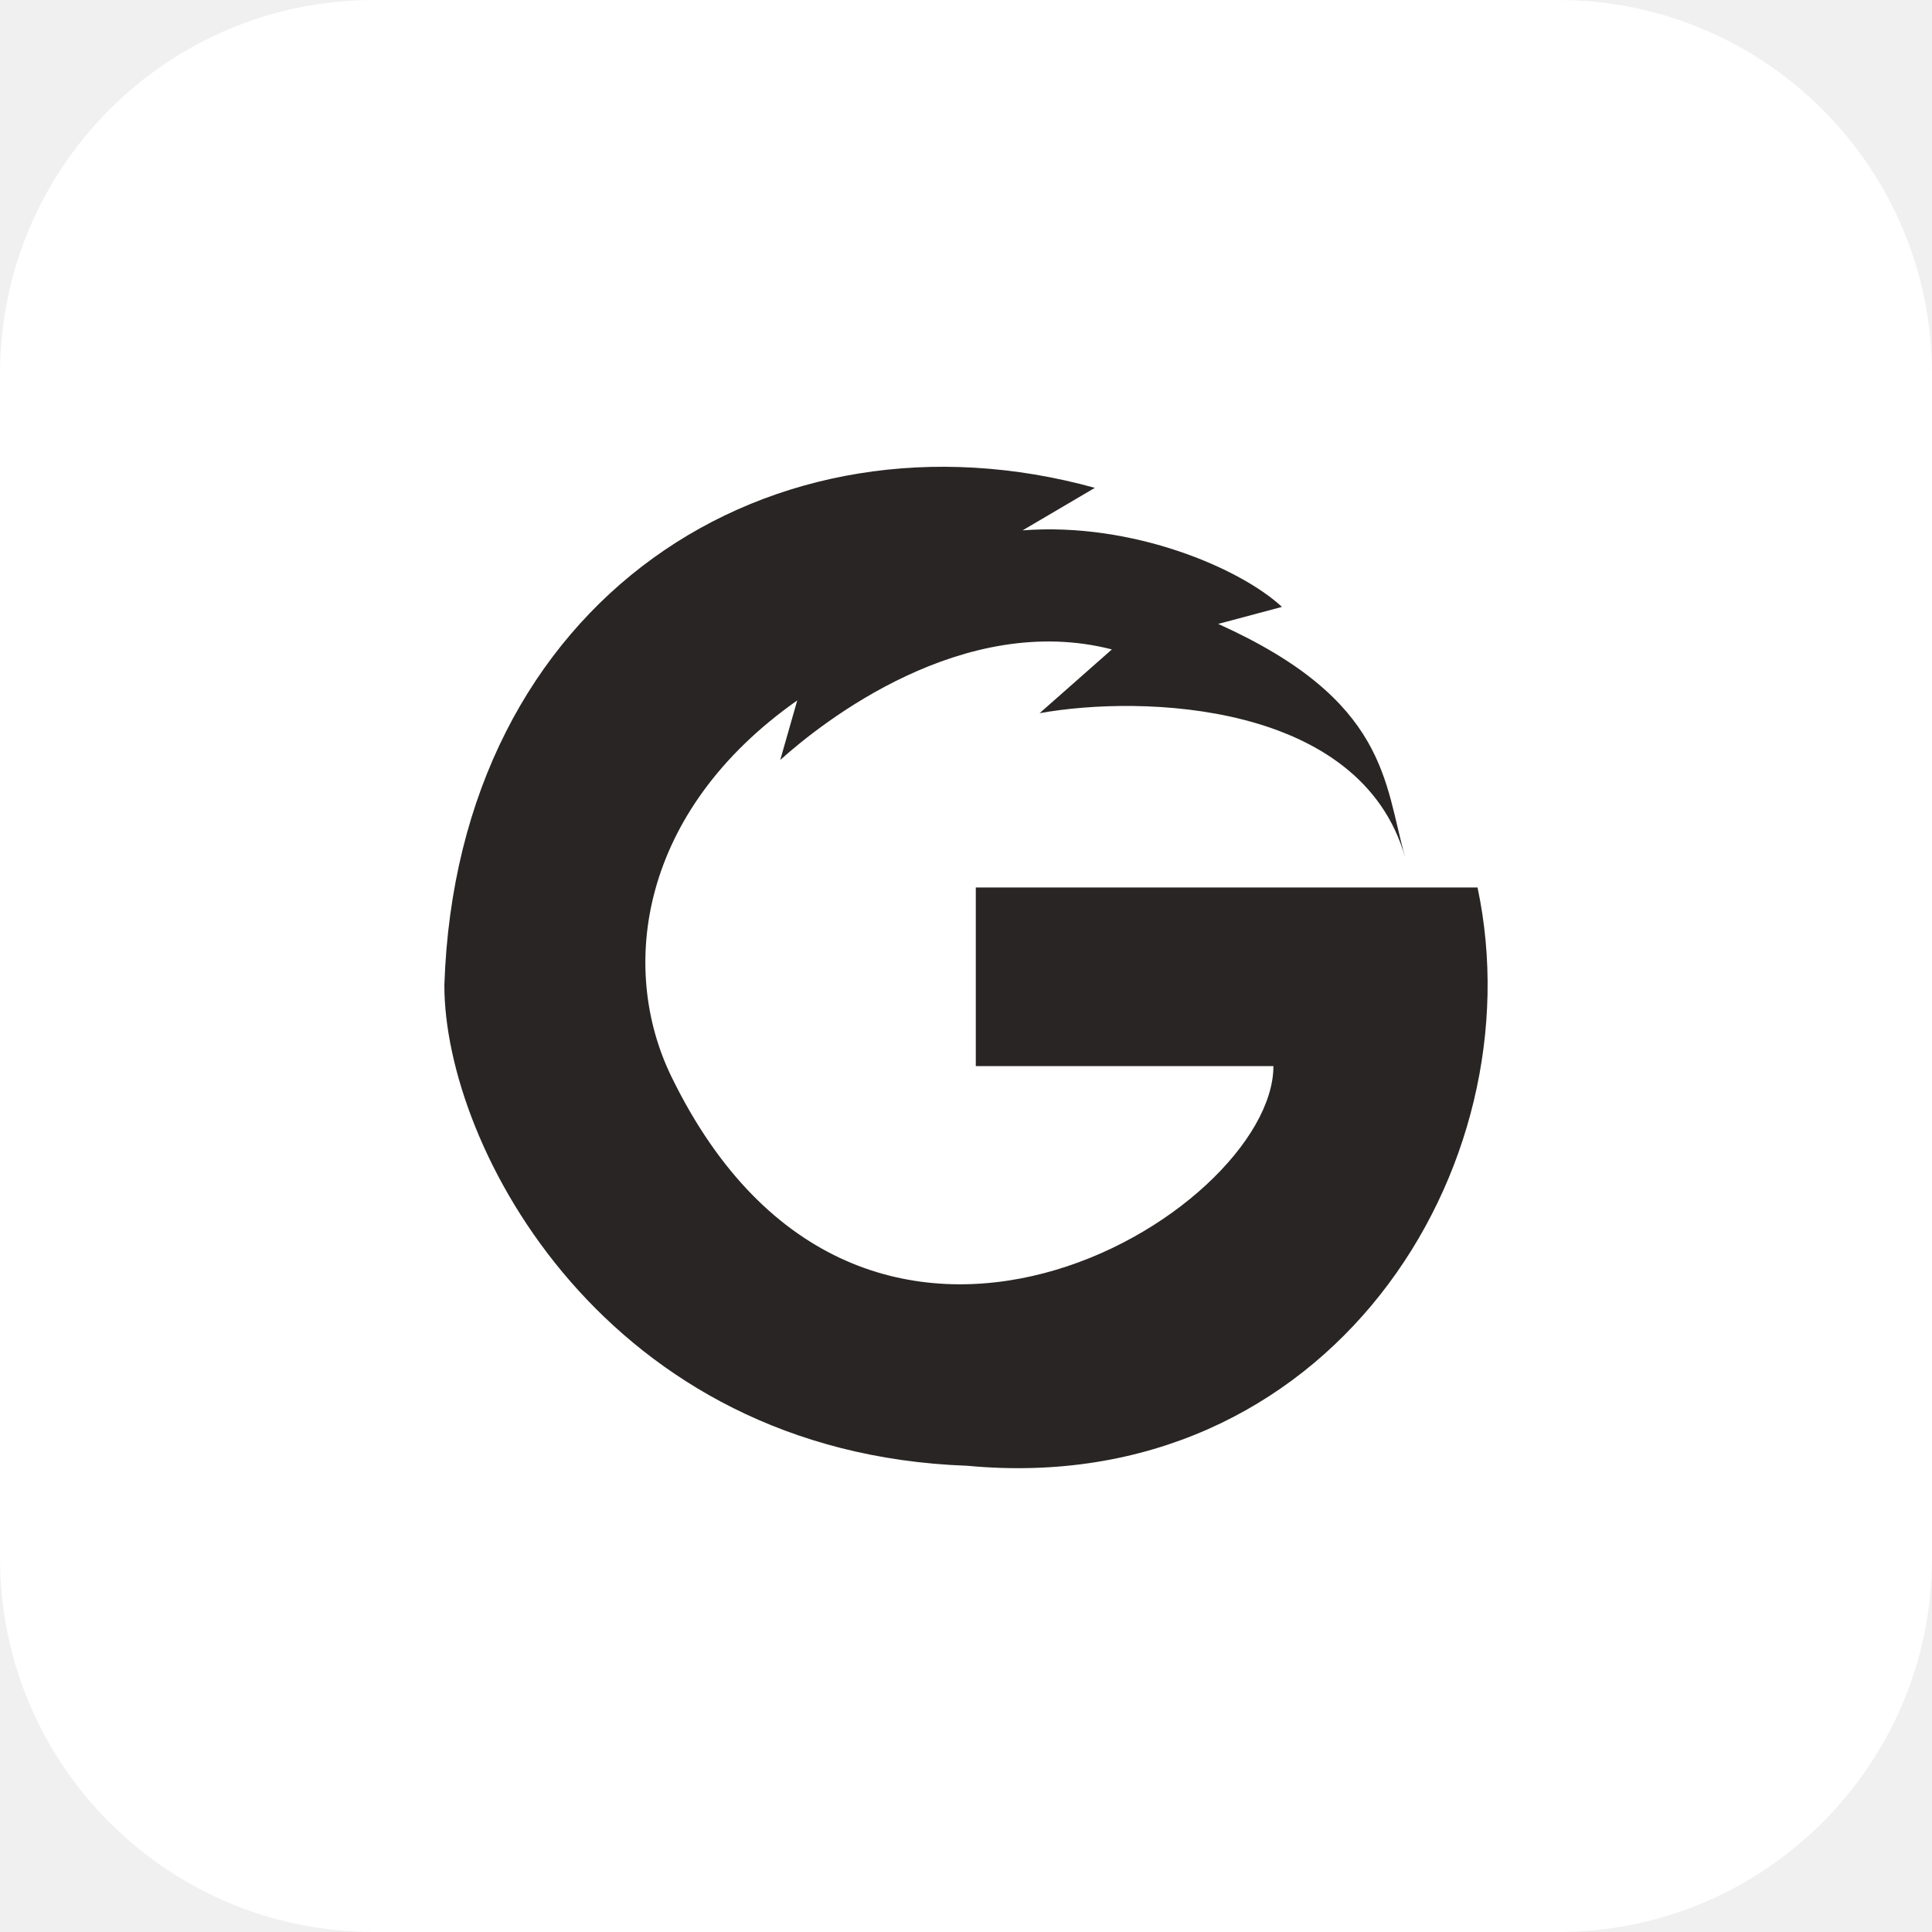
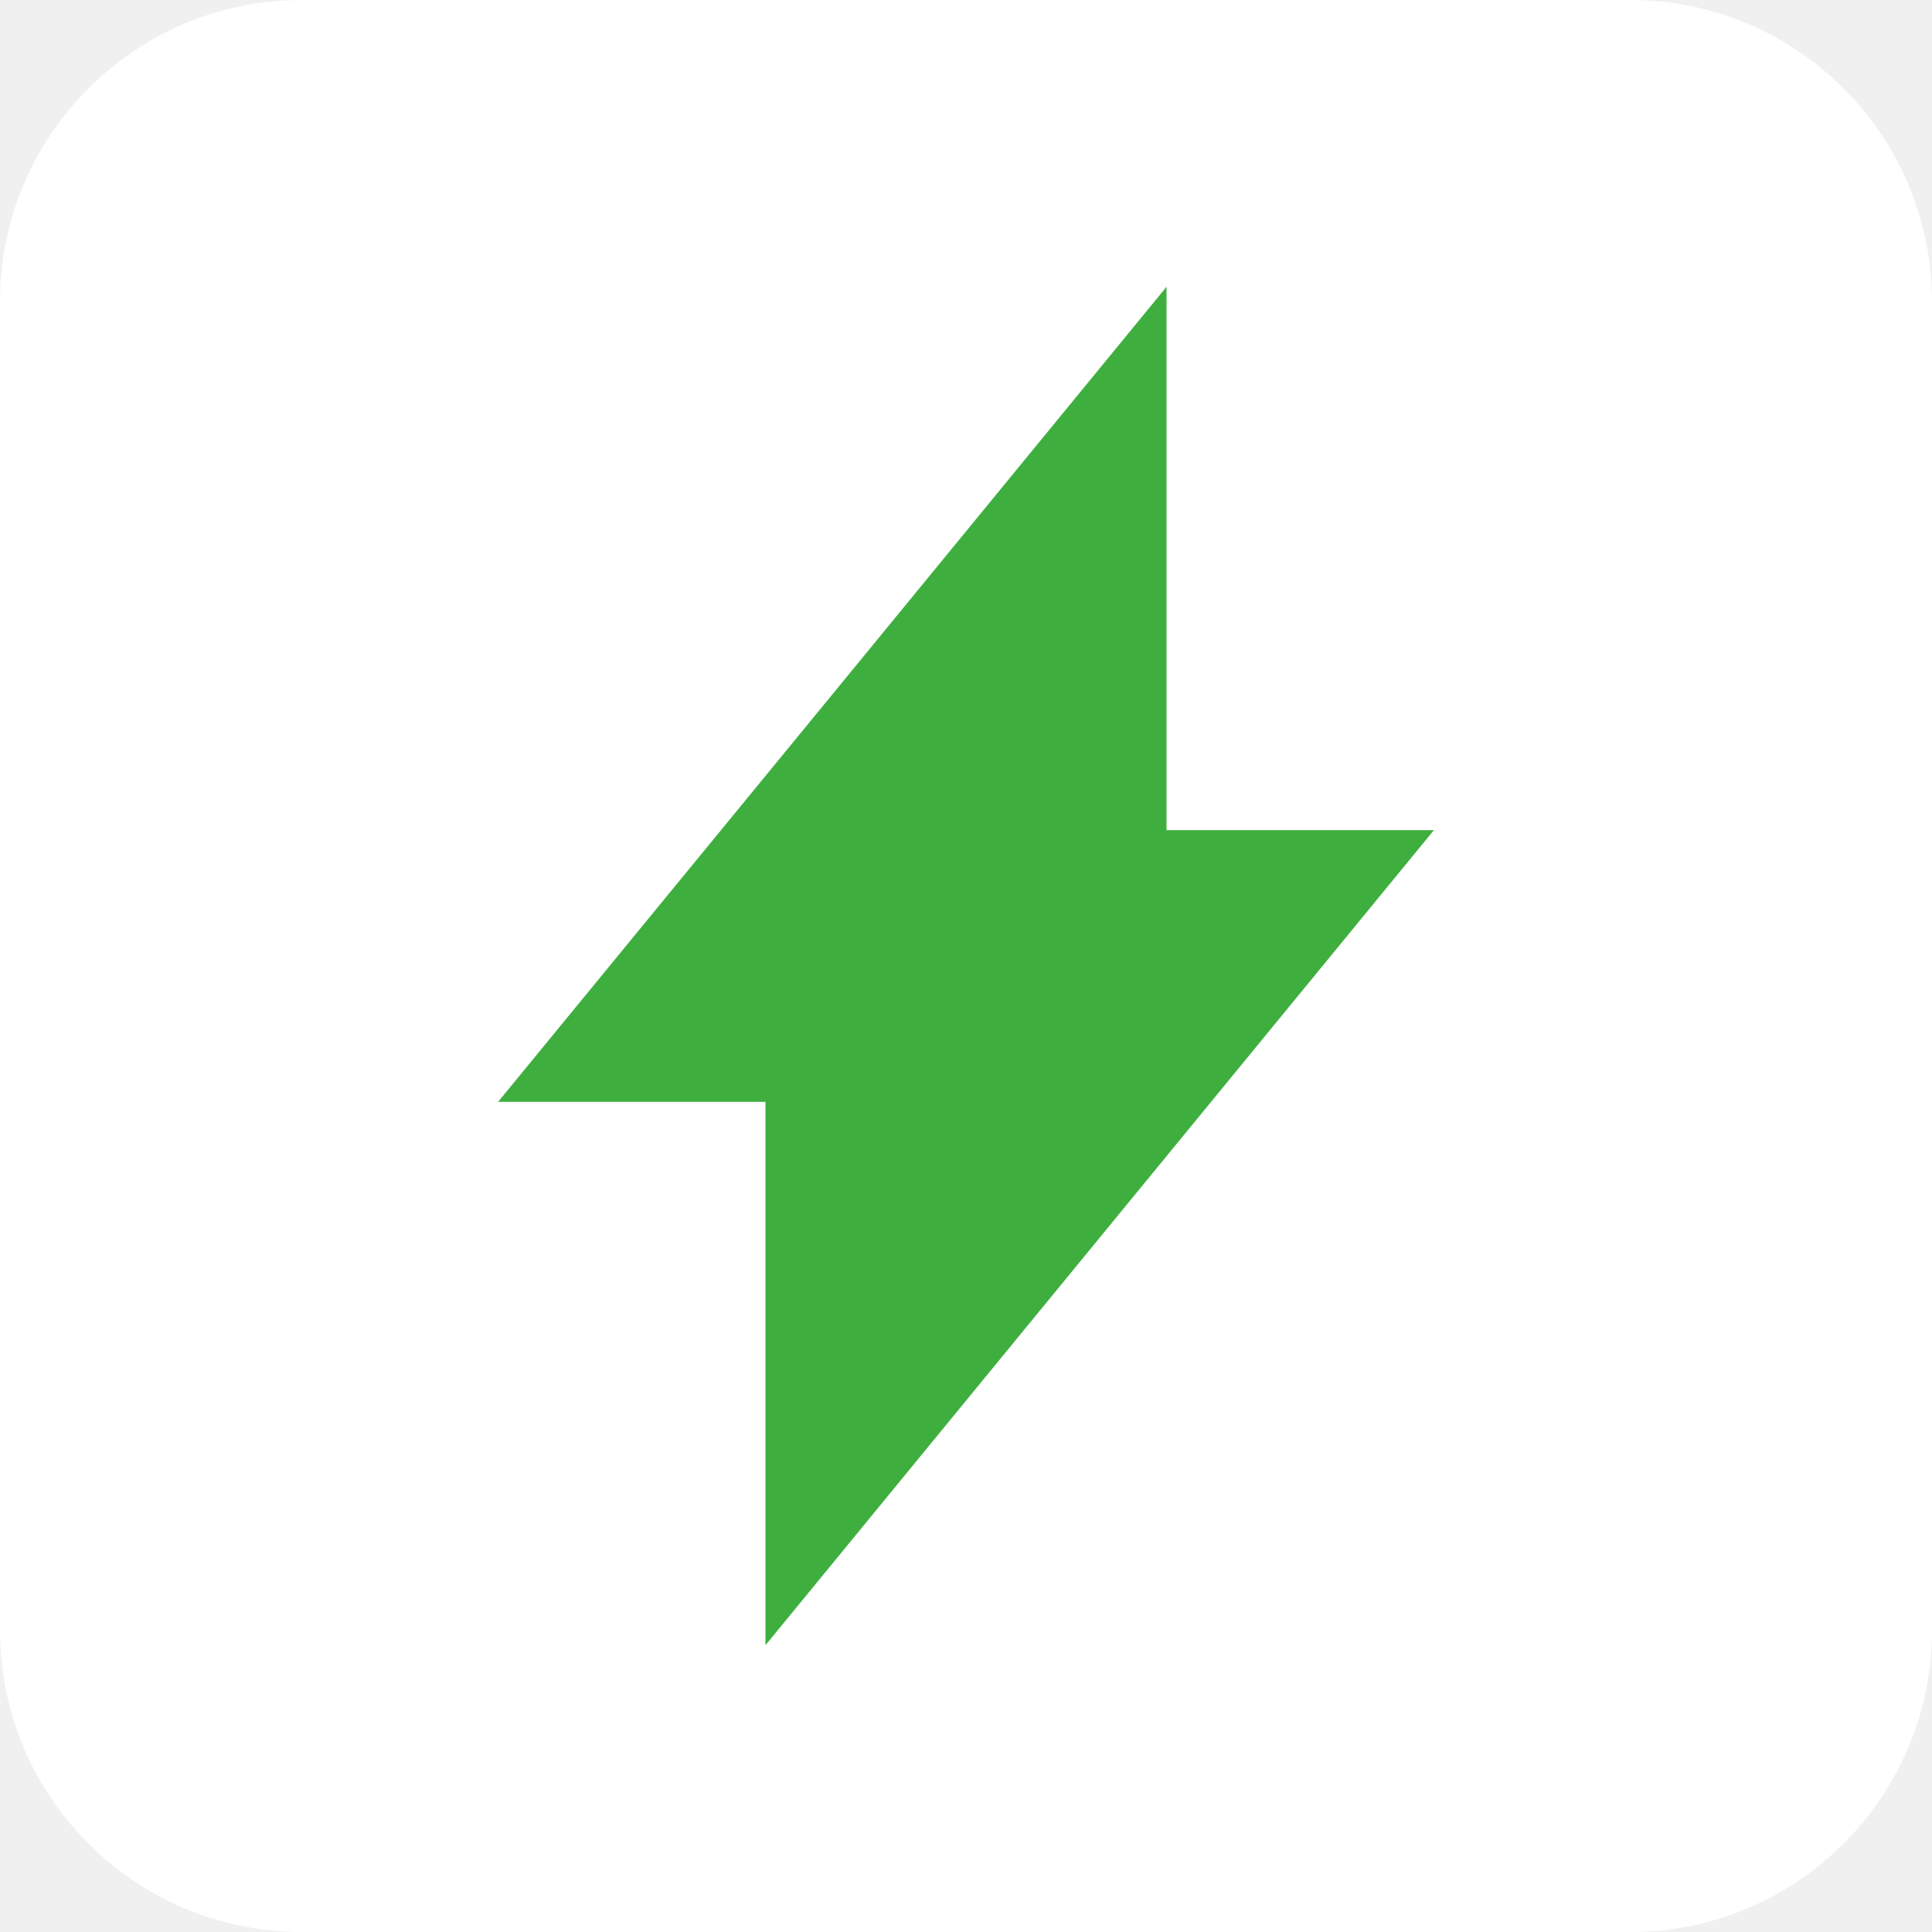
- <svg xmlns="http://www.w3.org/2000/svg" width="124" height="124" viewBox="0 0 124 124" fill="none">
-   <rect width="124" height="124" rx="24" fill="white" />
-   <path d="M62.629 68.424V56.962H94.832C98.653 74.974 85.281 96.259 62.085 94.076C38.89 93.257 28.52 73.61 28.52 63.239C29.339 38.407 49.532 25.581 70.271 31.311L65.632 34.04C72.727 33.494 79.641 36.496 82.278 38.952L78.185 40.044C89.101 44.956 88.828 50.231 90.192 55.052C87.354 45.01 73.273 44.592 66.724 45.774L71.363 41.681C61.812 39.225 52.806 46.32 50.078 48.776L51.169 44.955C41.074 52.05 39.679 62.095 43.095 69.106C55.315 94.187 81.731 77.887 81.731 68.424H62.629Z" fill="#292524" />
+ <svg xmlns="http://www.w3.org/2000/svg" width="128" height="128" viewBox="0 0 128 128" fill="none">
+   <rect width="128" height="128" rx="20" fill="white" />
+   <path d="M77.286 55V19L55.63 45.415L33 73H50.714V109L95 55H77.286Z" fill="#3EAF3F" />
</svg>
